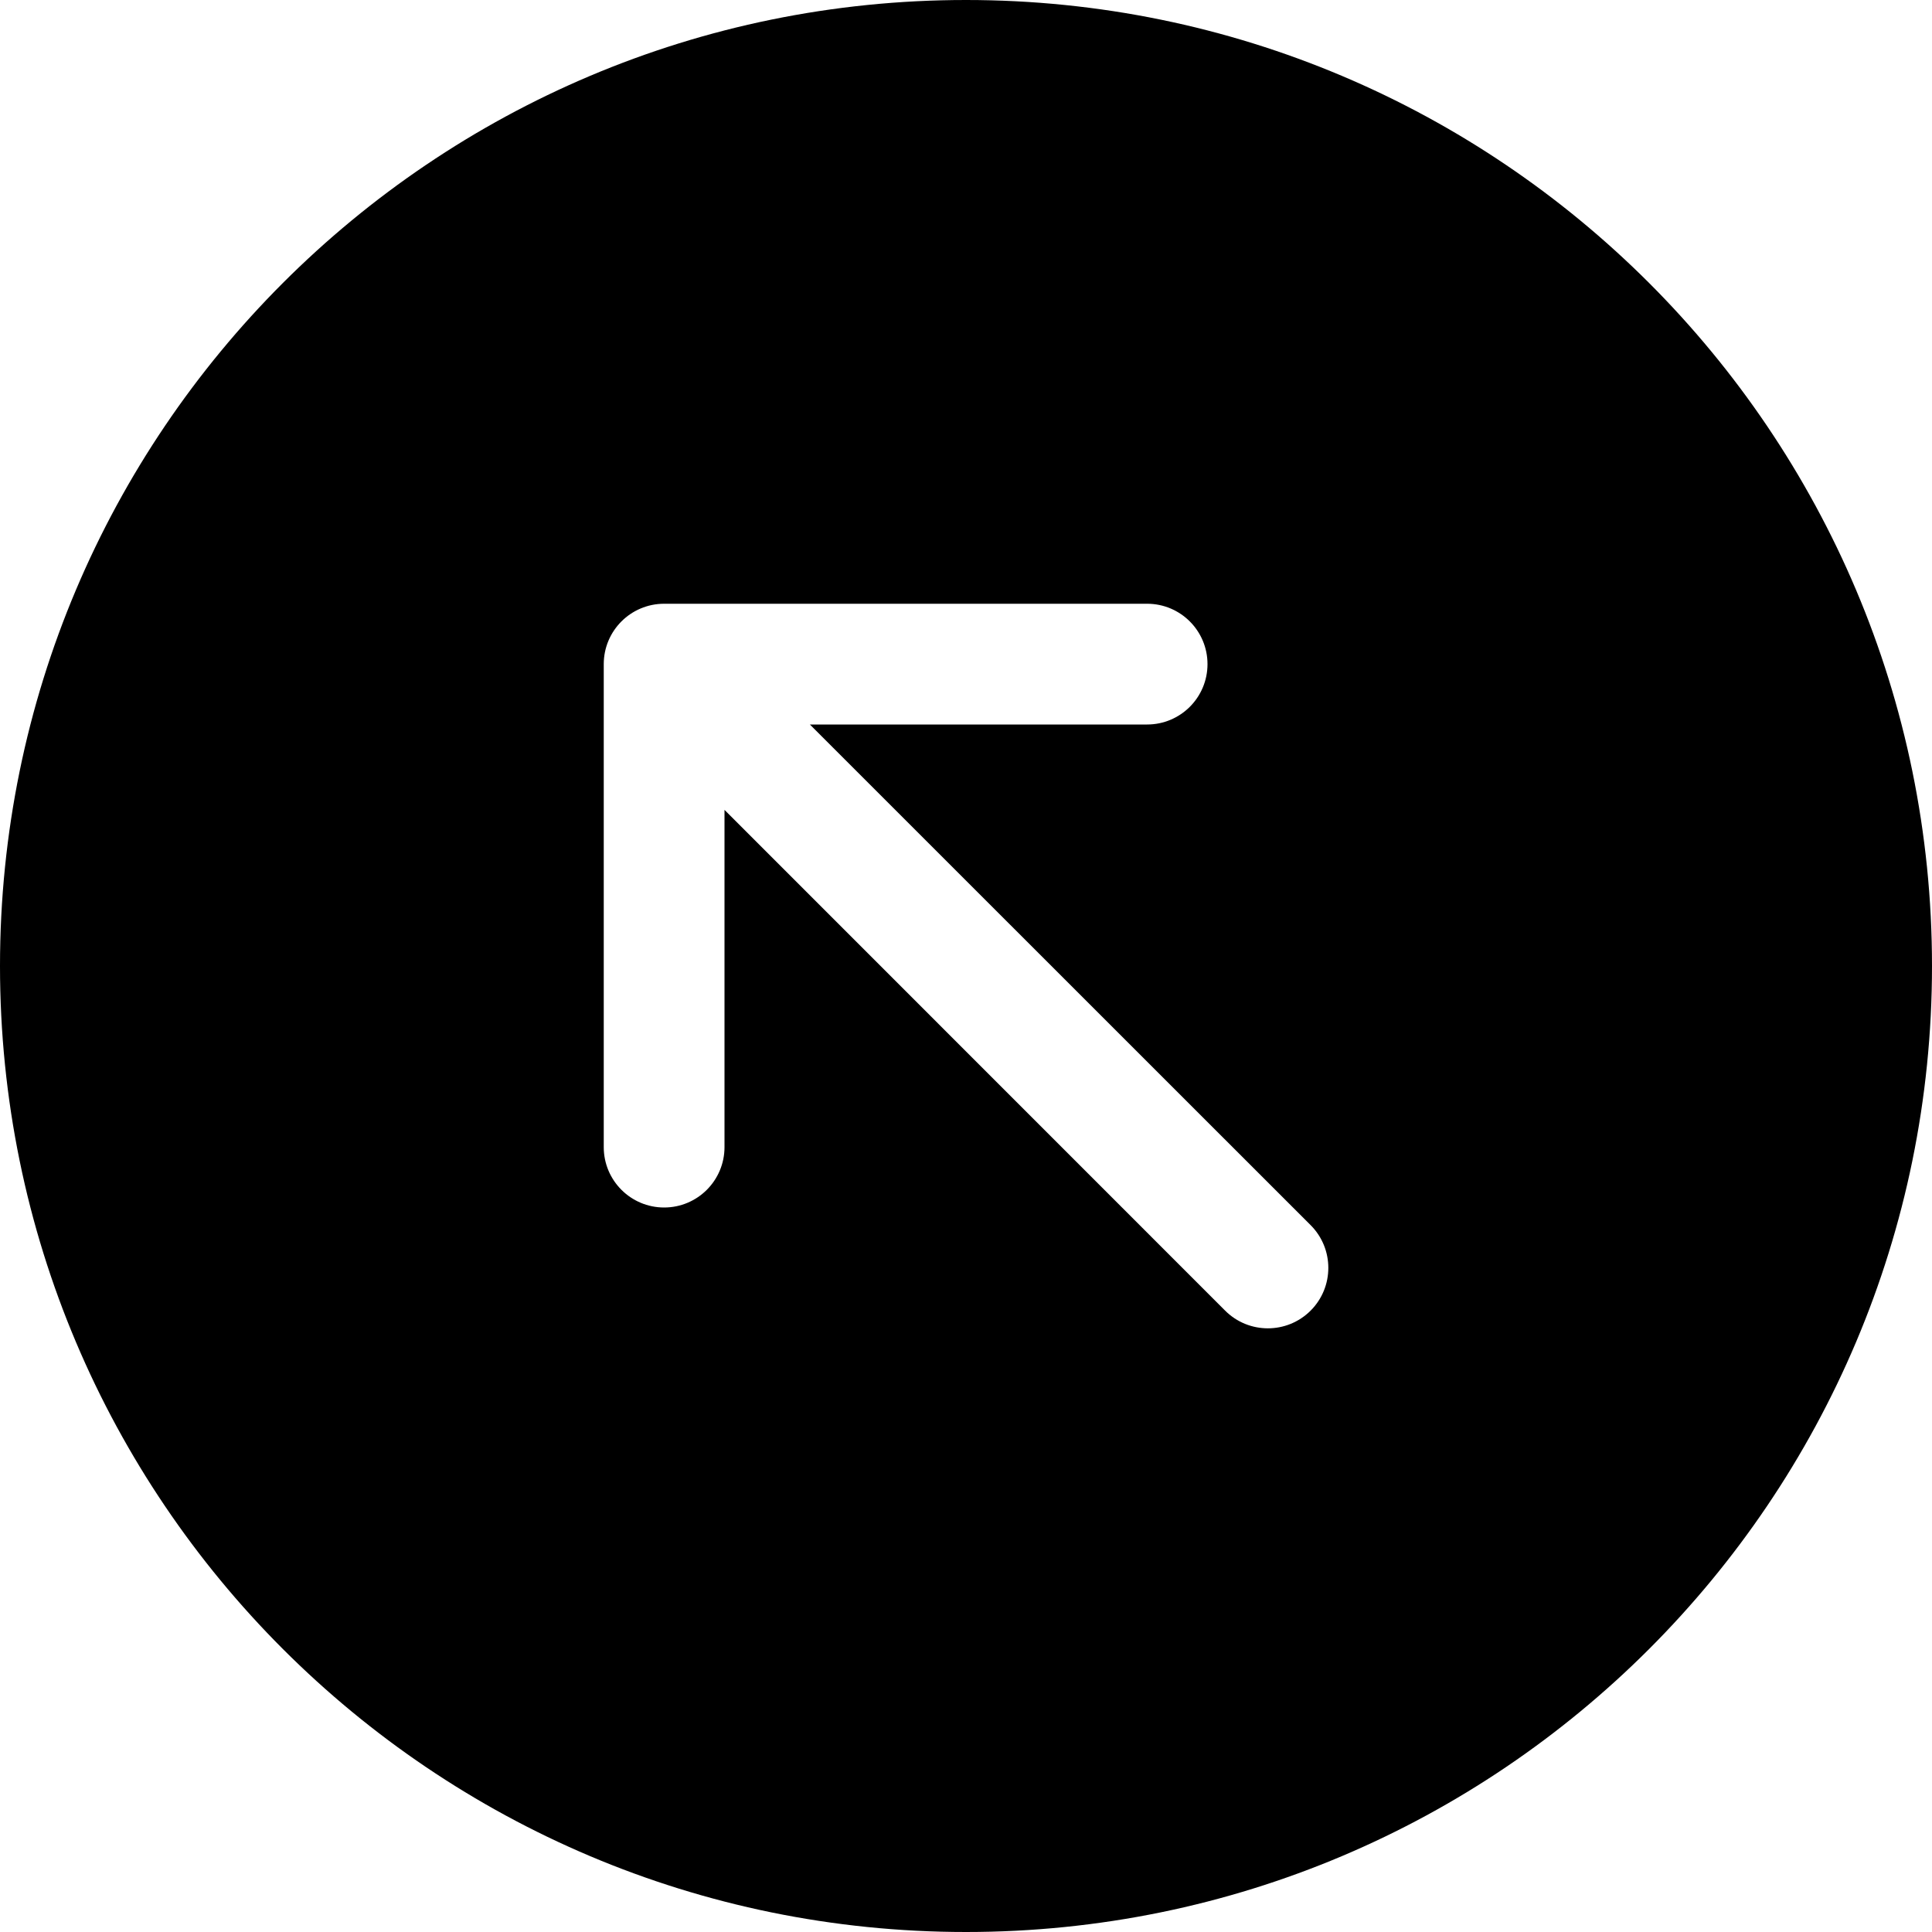
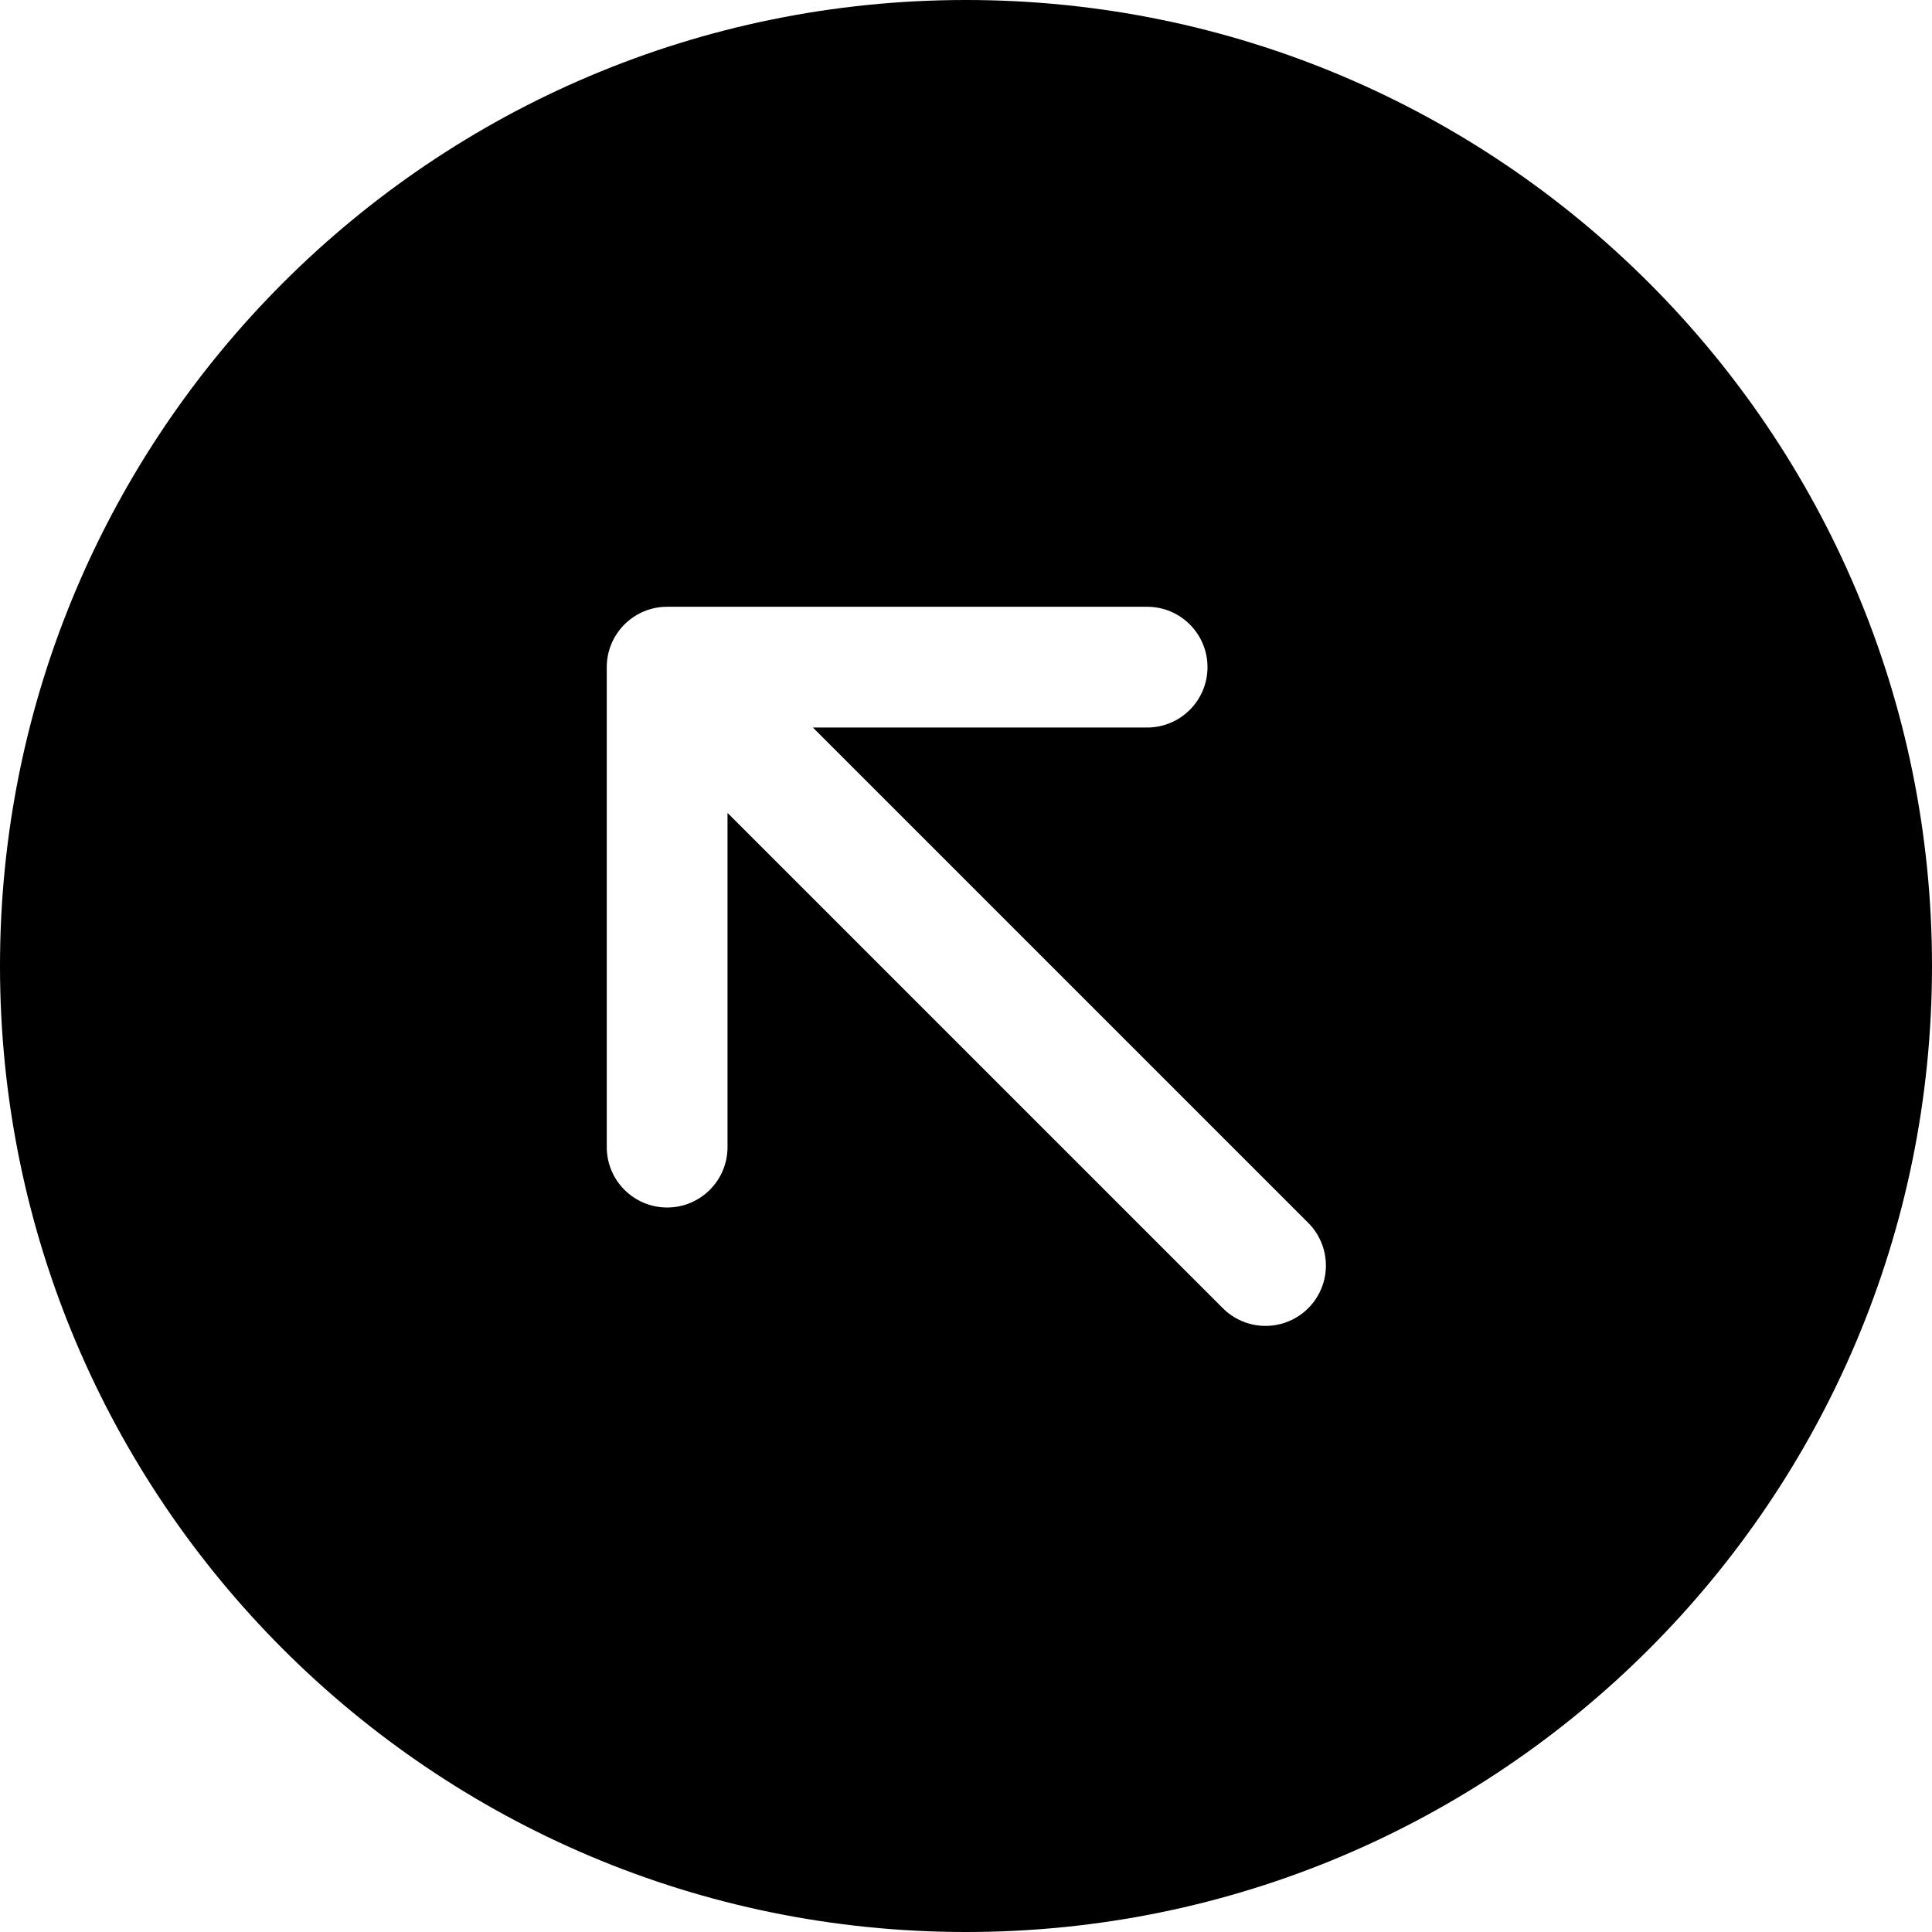
<svg xmlns="http://www.w3.org/2000/svg" width="1em" height="1em" viewBox="0 0 16 16" class="bi bi-arrow-up-left-circle-fill" fill="currentColor">
-   <path fill-rule="evenodd" d="M16 8A8 8 0 1 1 0 8a8 8 0 0 1 16 0zM9.5 5h-4a.5.5 0 0 0-.5.5v4a.5.5 0 0 0 1 0V6.707l4.146 4.147a.5.5 0 0 0 .708-.708L6.707 6H9.5a.5.5 0 0 0 0-1z" />
+   <path fill-rule="evenodd" d="M16 8A8 8 0 1 1 0 8a8 8 0 0 1 16 0zm-5.879 2.828a.5.5 0 1 0 .707-.707L6.732 6.025H9.5a.5.5 0 0 0 0-1H5.525a.5.5 0 0 0-.5.5V9.5a.5.5 0 1 0 1 0V6.732l4.096 4.096z" />
</svg>
